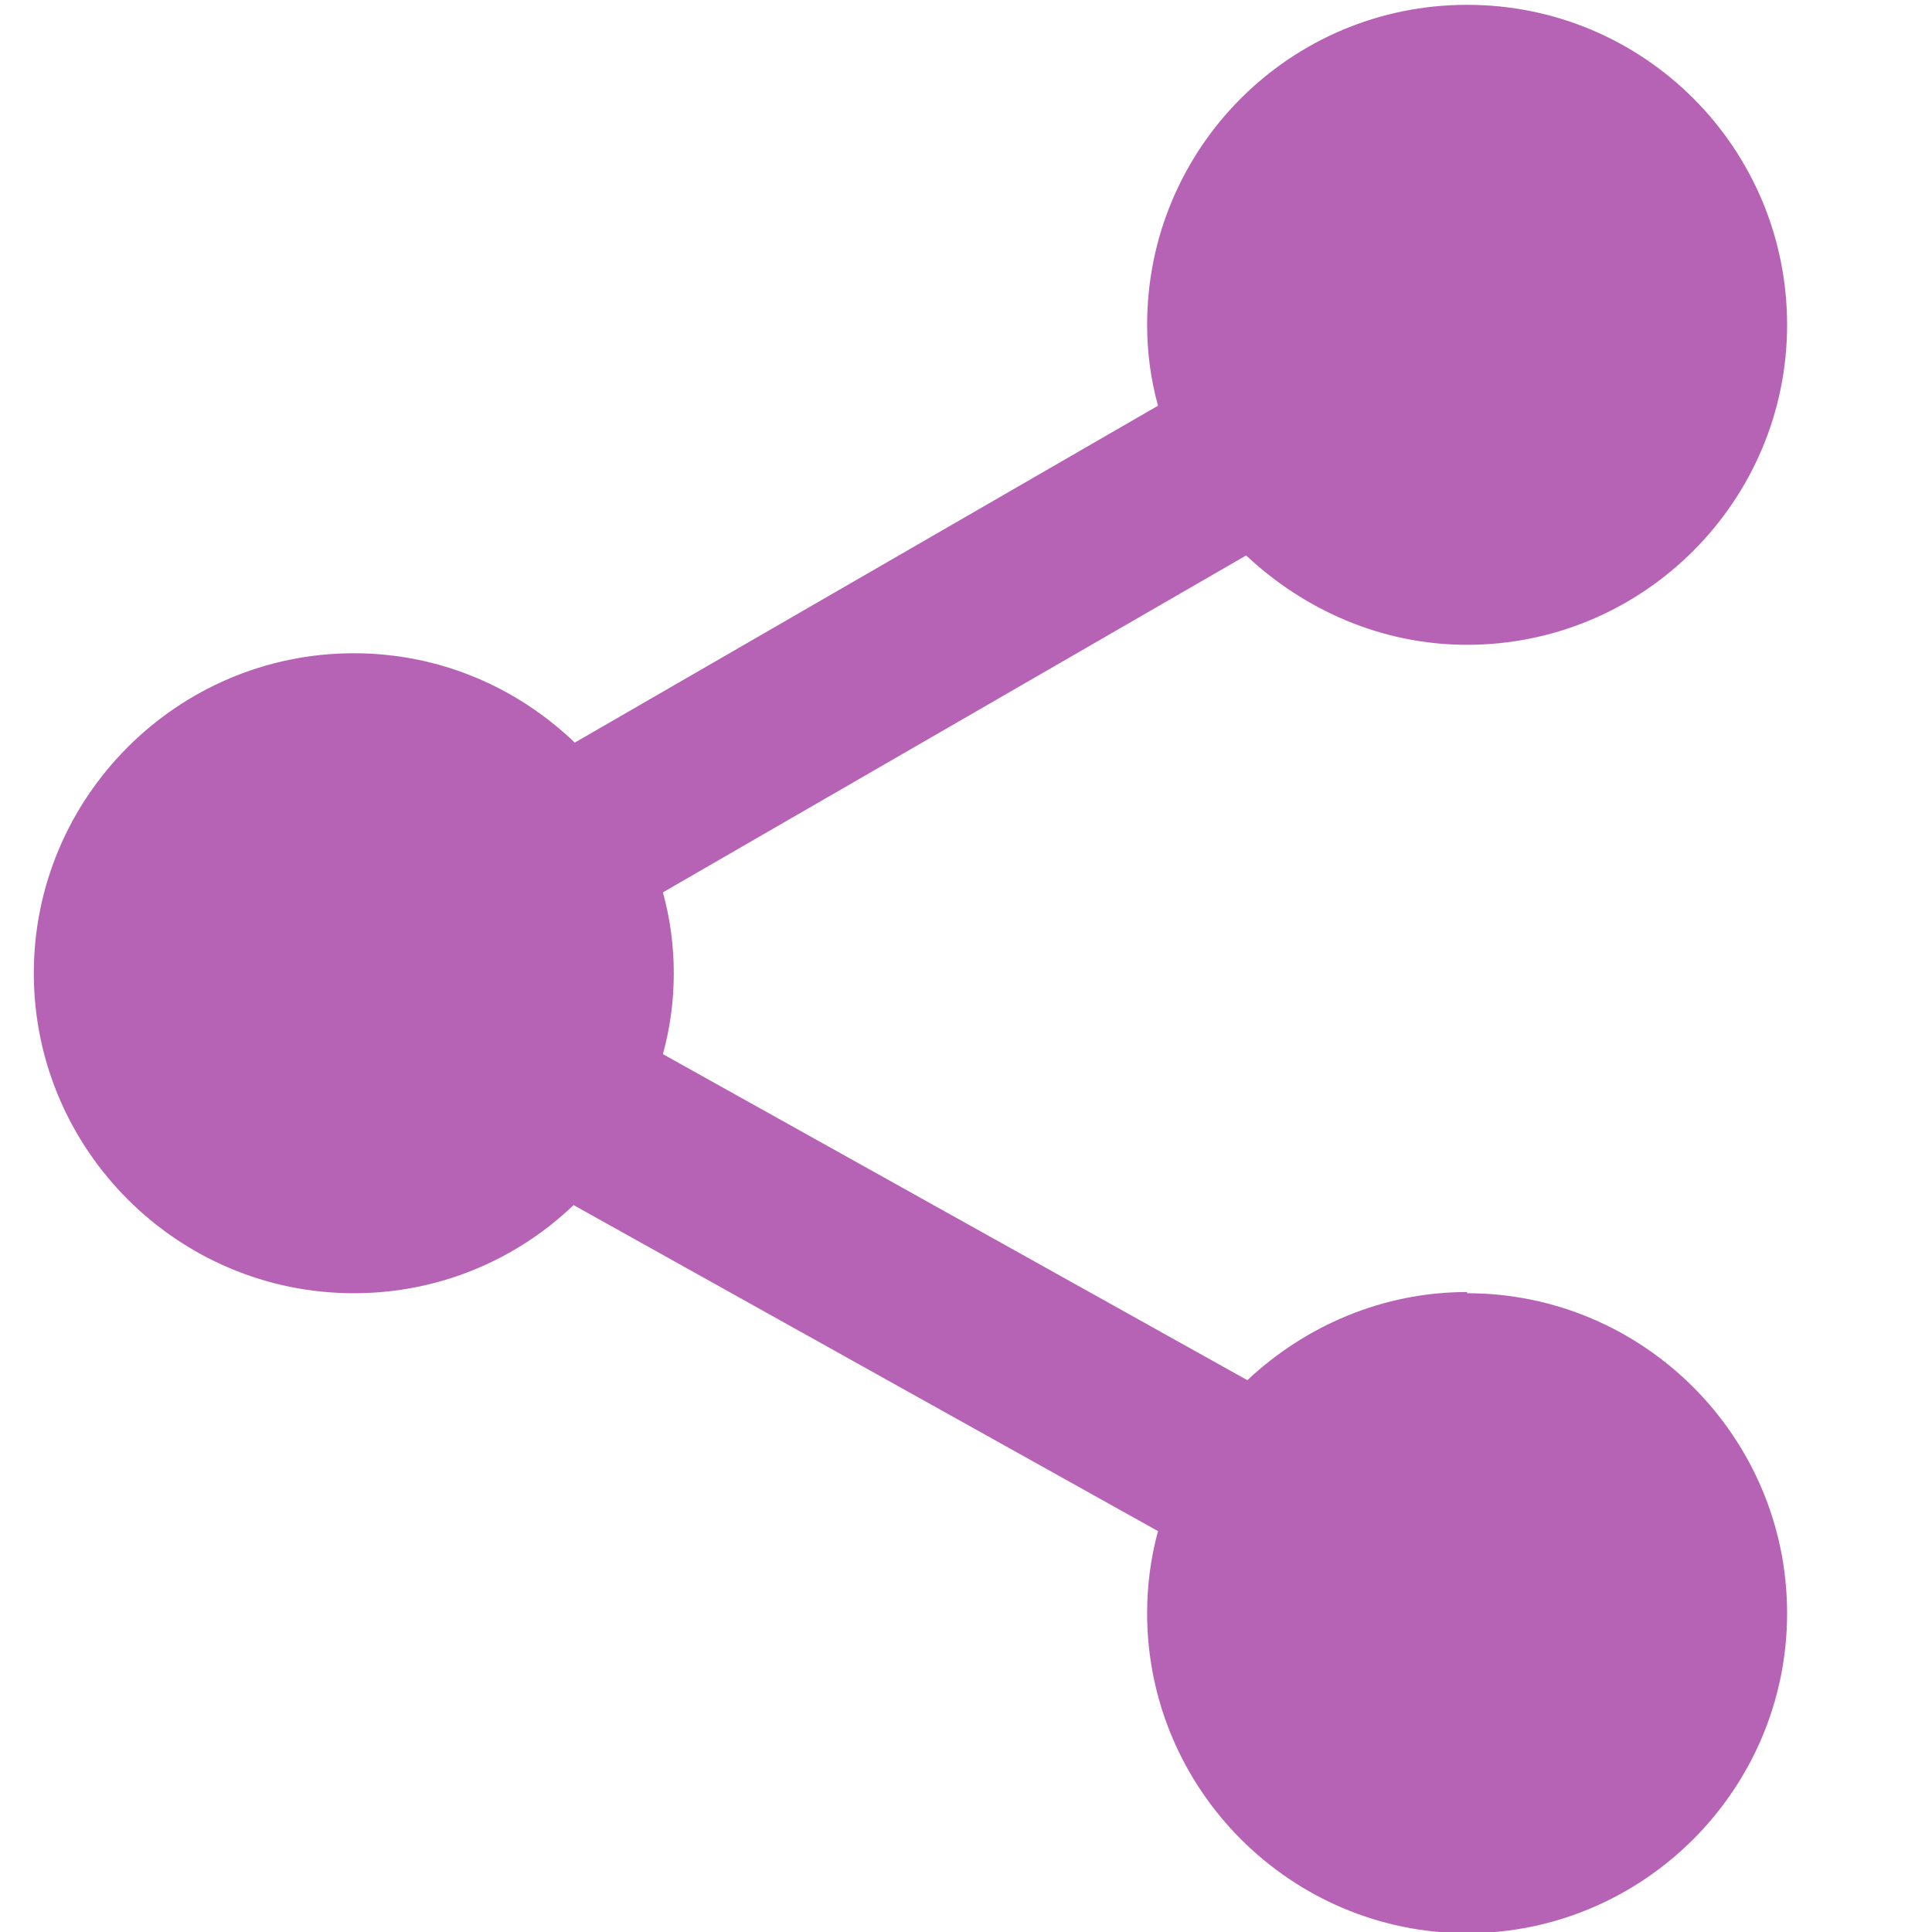
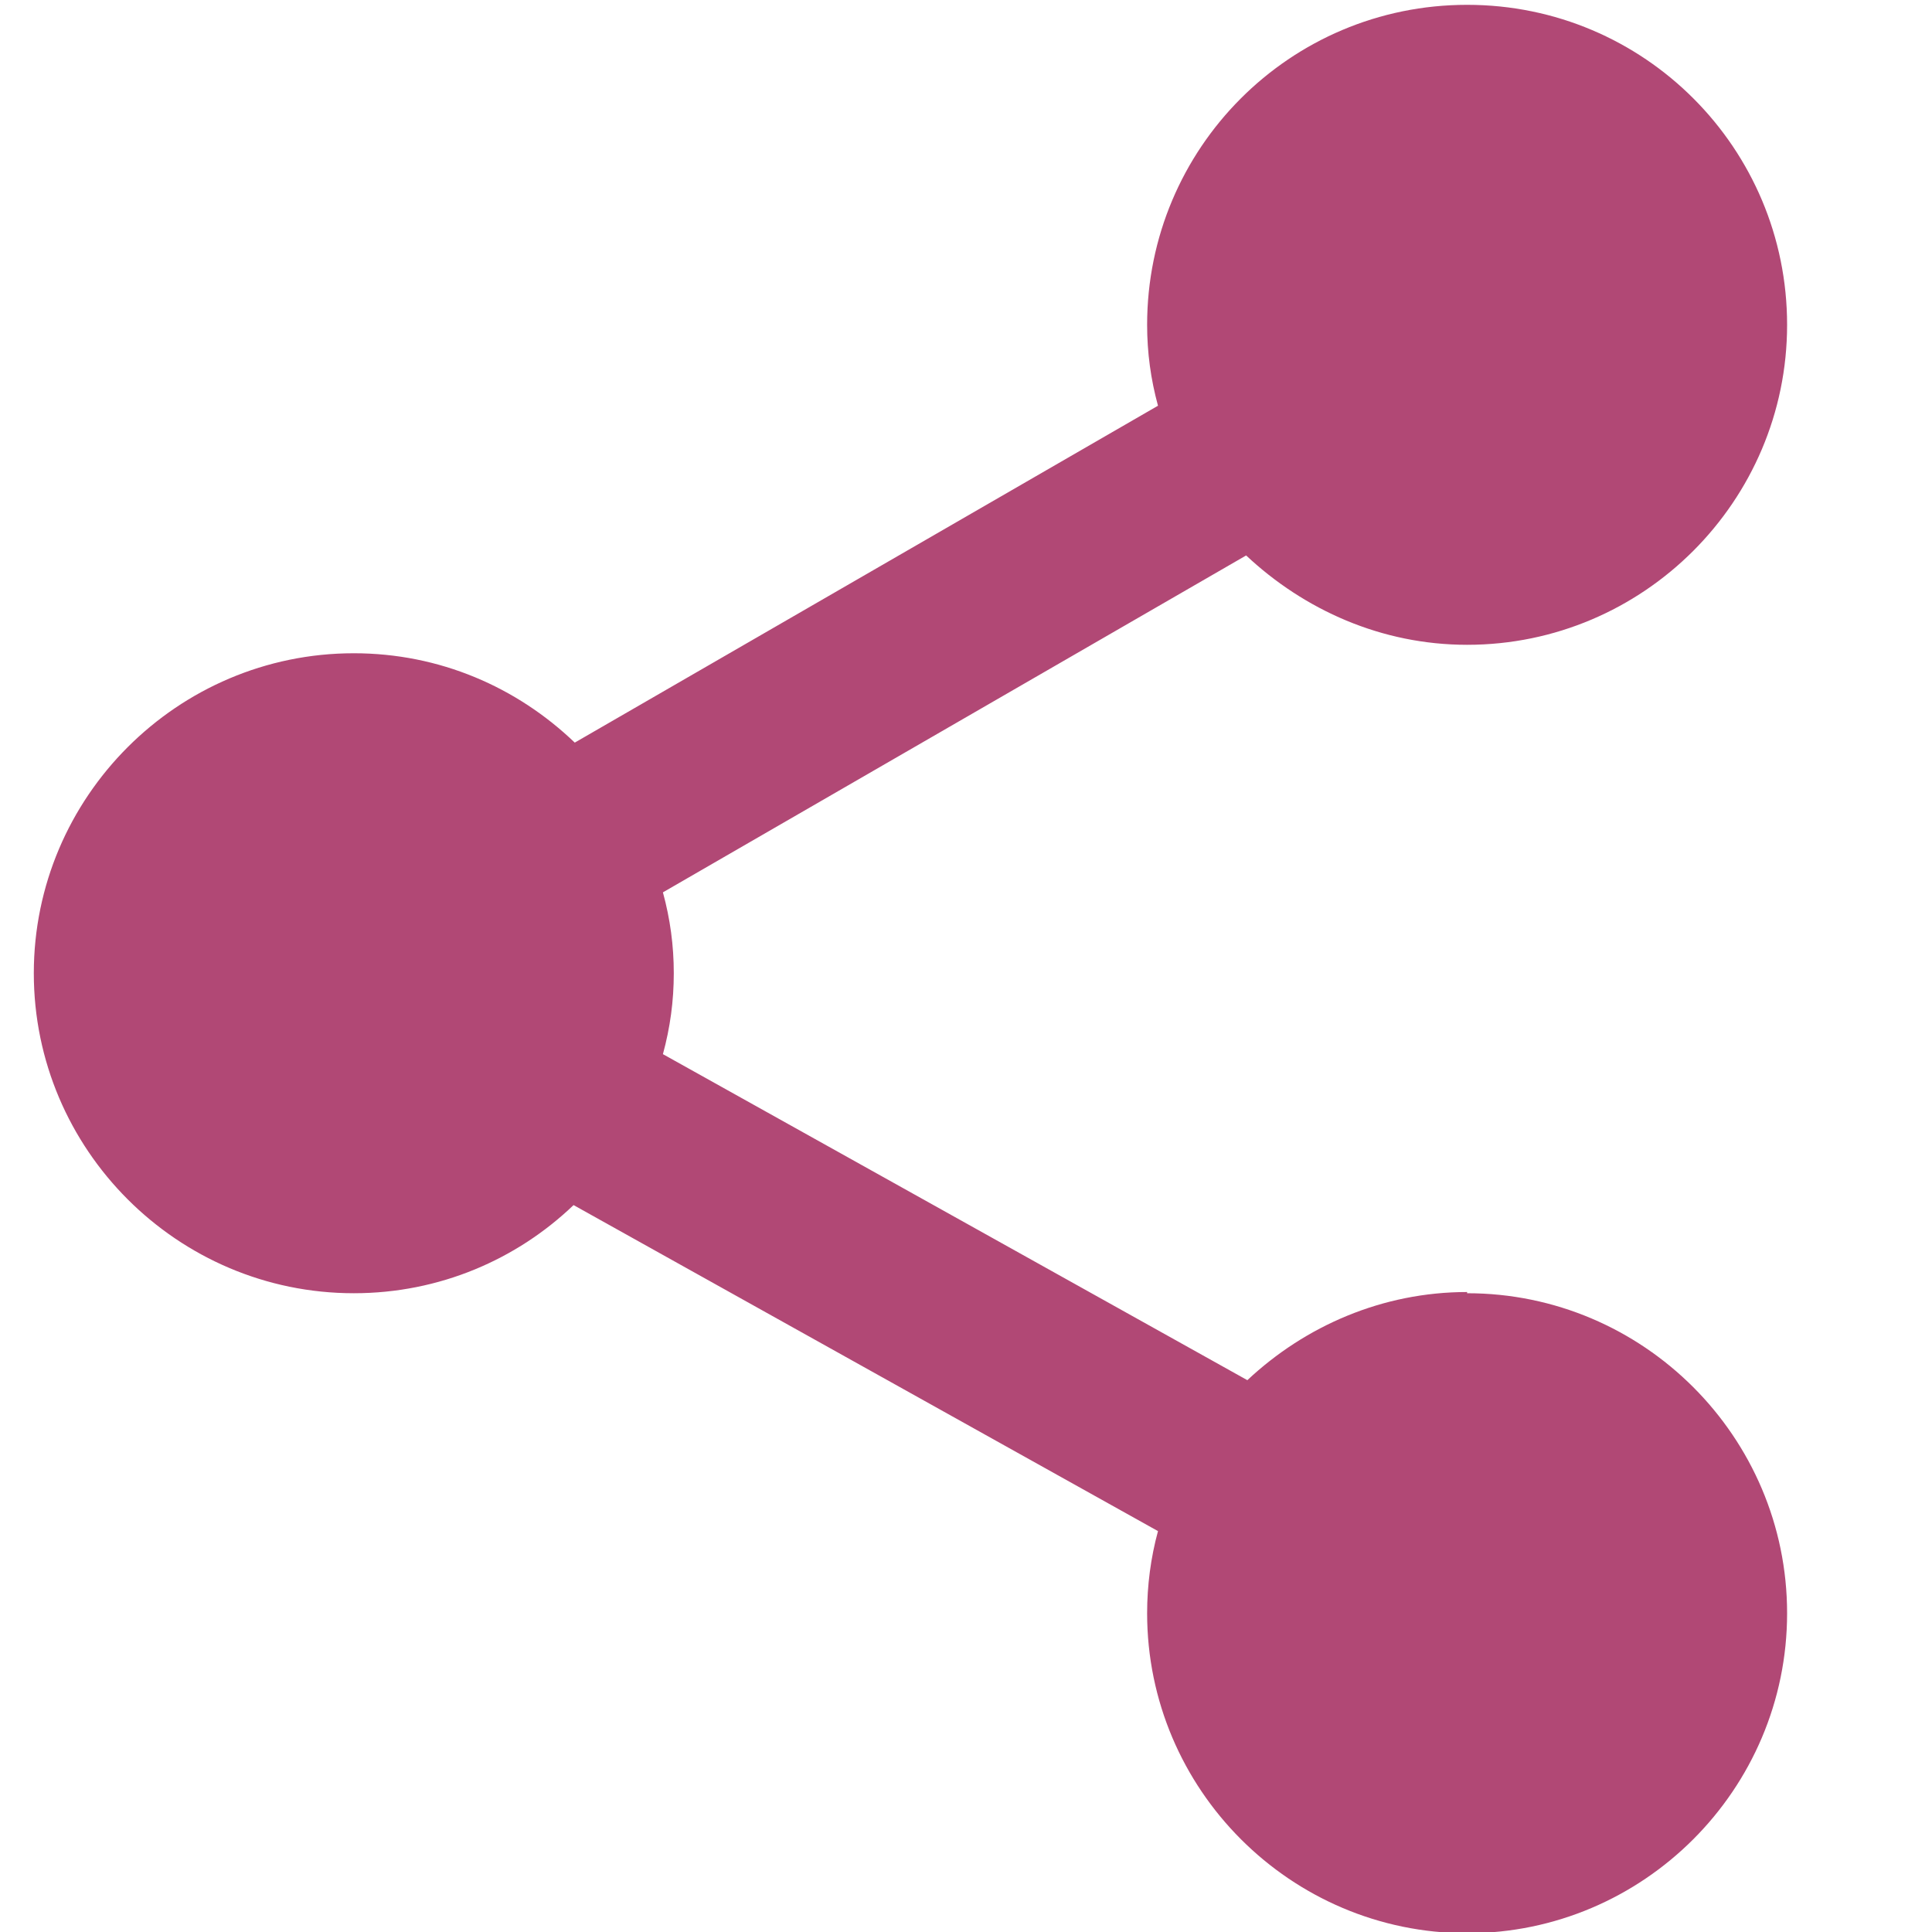
<svg xmlns="http://www.w3.org/2000/svg" id="Capa_1" data-name="Capa 1" viewBox="0 0 16 16">
  <defs>
    <style>
      .cls-1 {
-         fill: #b763b5;
+         fill: #b14875;
        stroke-width: 0px;
      }
    </style>
  </defs>
  <path class="cls-1" d="M12.15,10.7c-.7,0-1.34.28-1.82.73l-4.84-2.7c.06-.22.09-.44.09-.67s-.03-.45-.09-.67l4.83-2.79c.48.45,1.12.74,1.83.74,1.46,0,2.65-1.19,2.65-2.65S13.62.04,12.15.04s-2.65,1.19-2.65,2.65c0,.23.03.45.09.67l-4.83,2.79c-.48-.46-1.12-.74-1.83-.74-1.46,0-2.65,1.19-2.65,2.65s1.19,2.65,2.65,2.65c.71,0,1.35-.28,1.82-.73l4.84,2.7c-.06.22-.09.45-.09.68,0,1.46,1.19,2.65,2.65,2.65s2.65-1.19,2.65-2.65-1.19-2.65-2.65-2.65Z" />
</svg>
